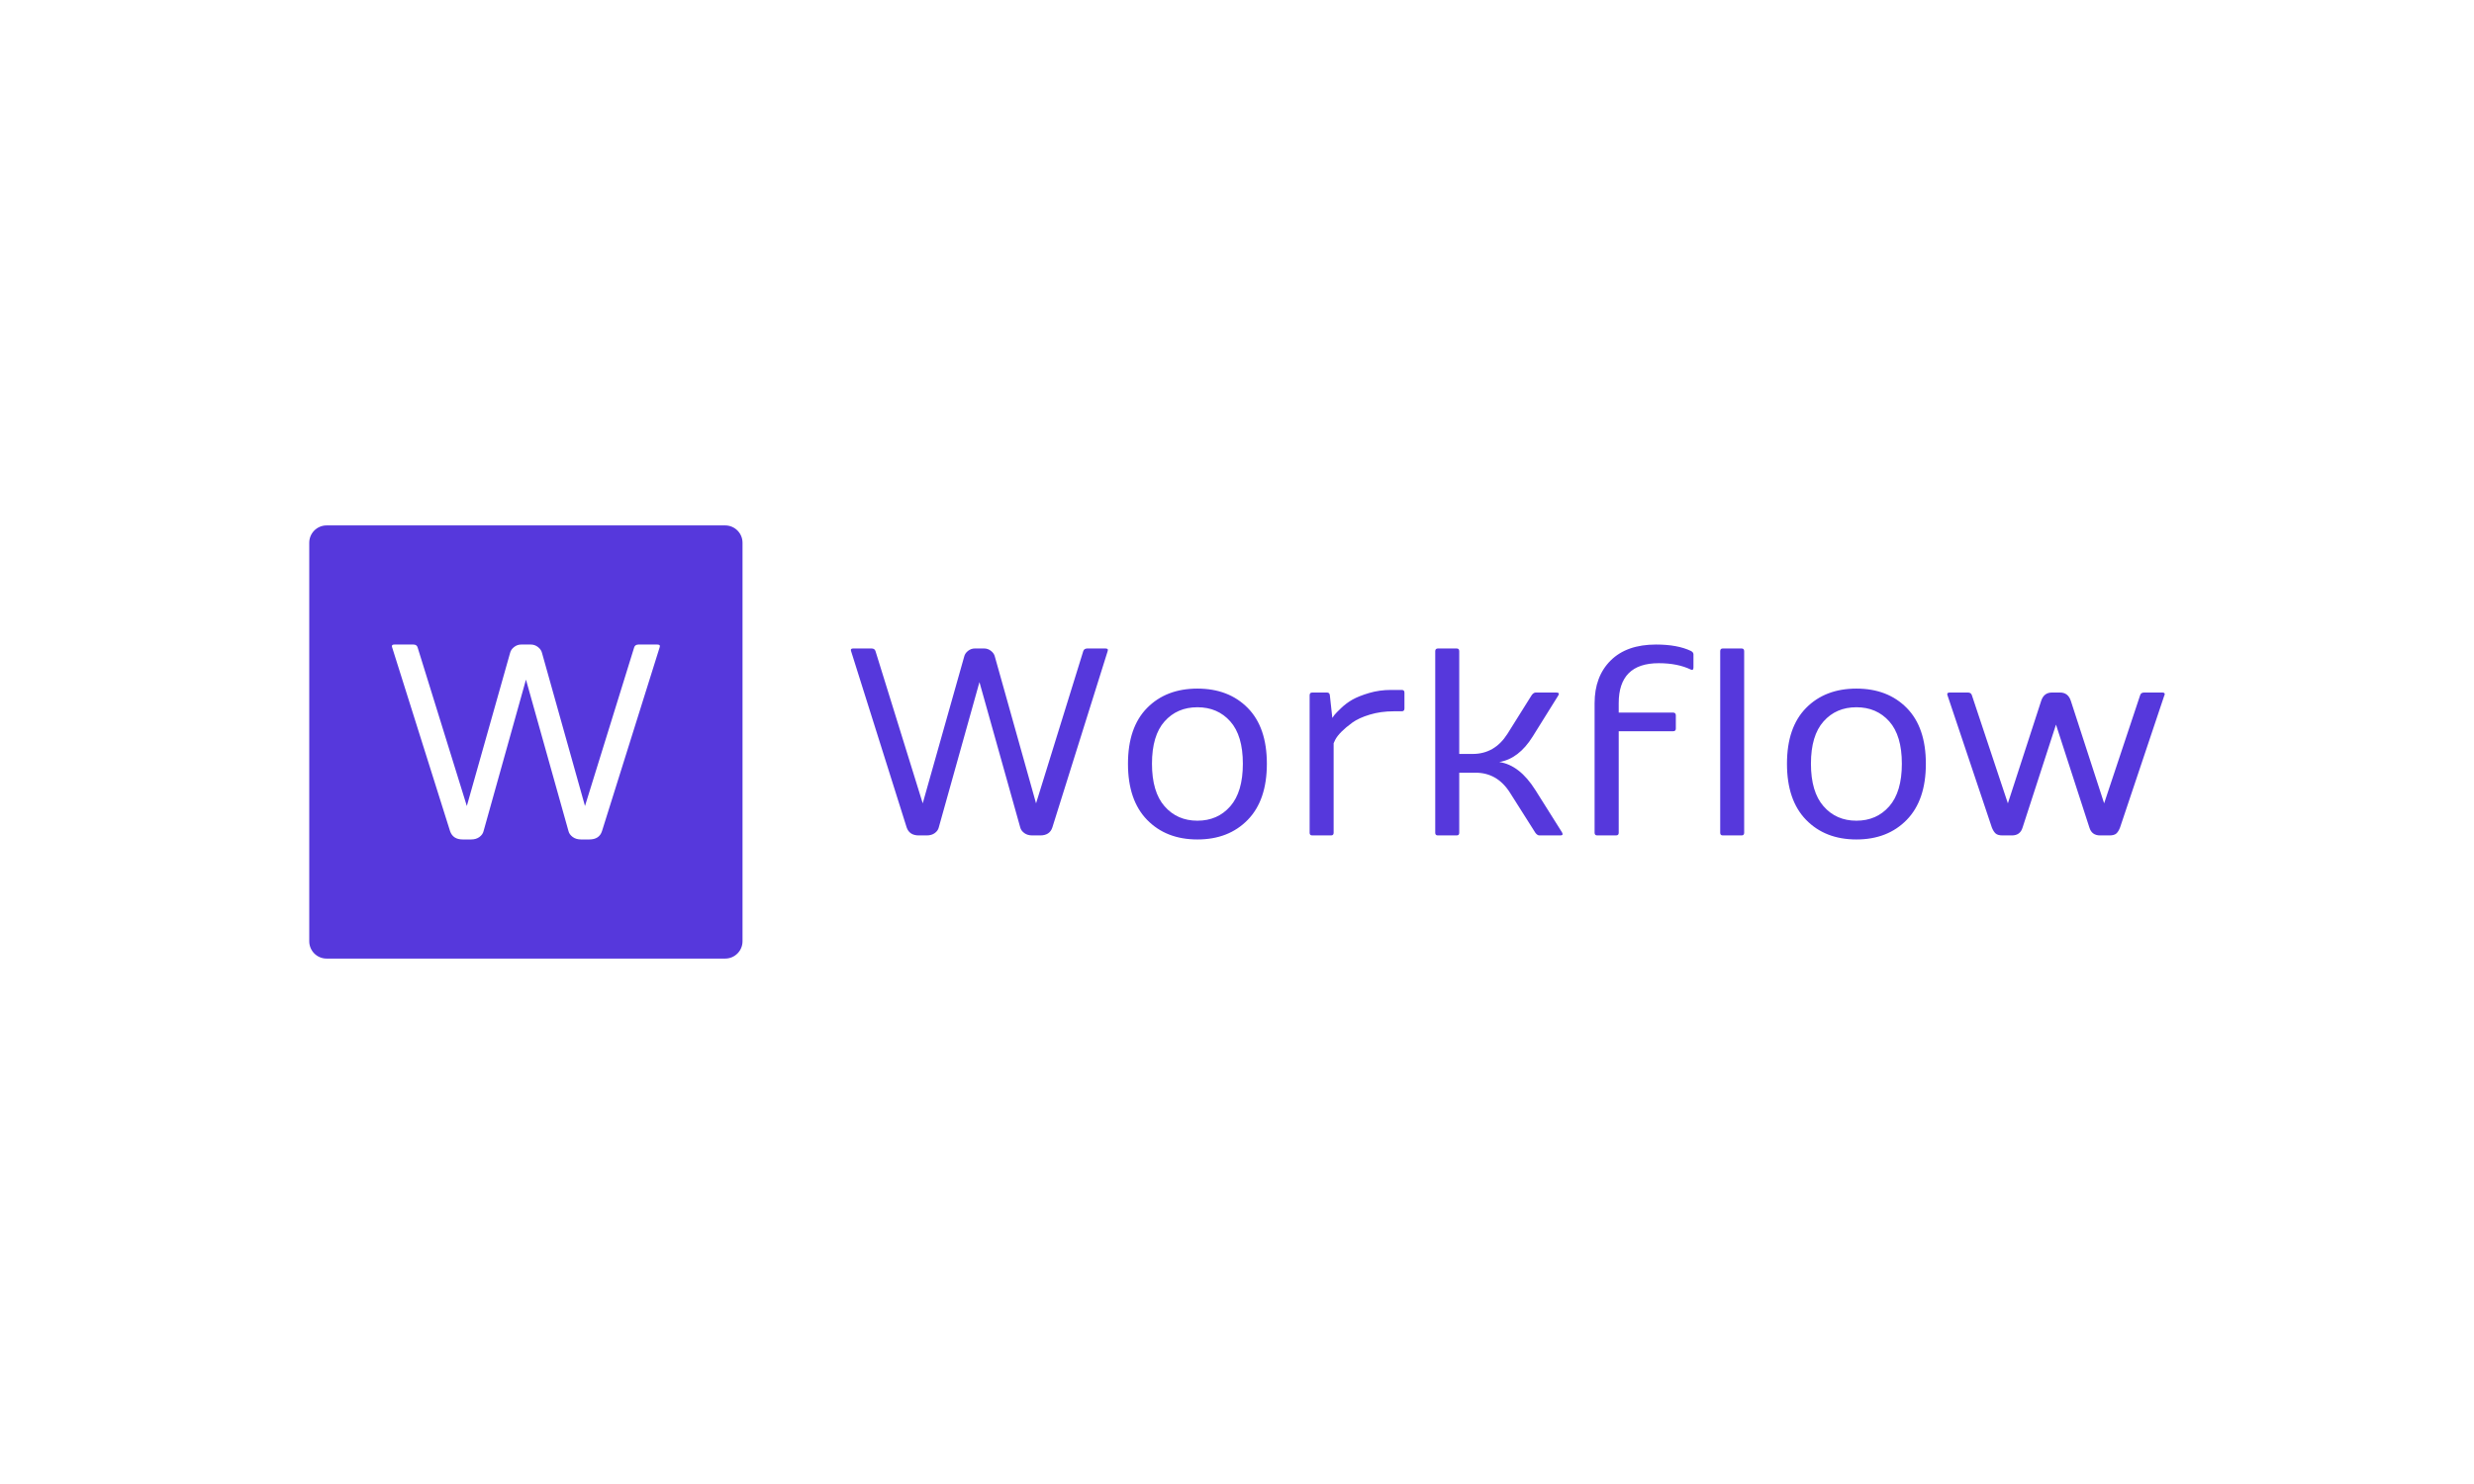
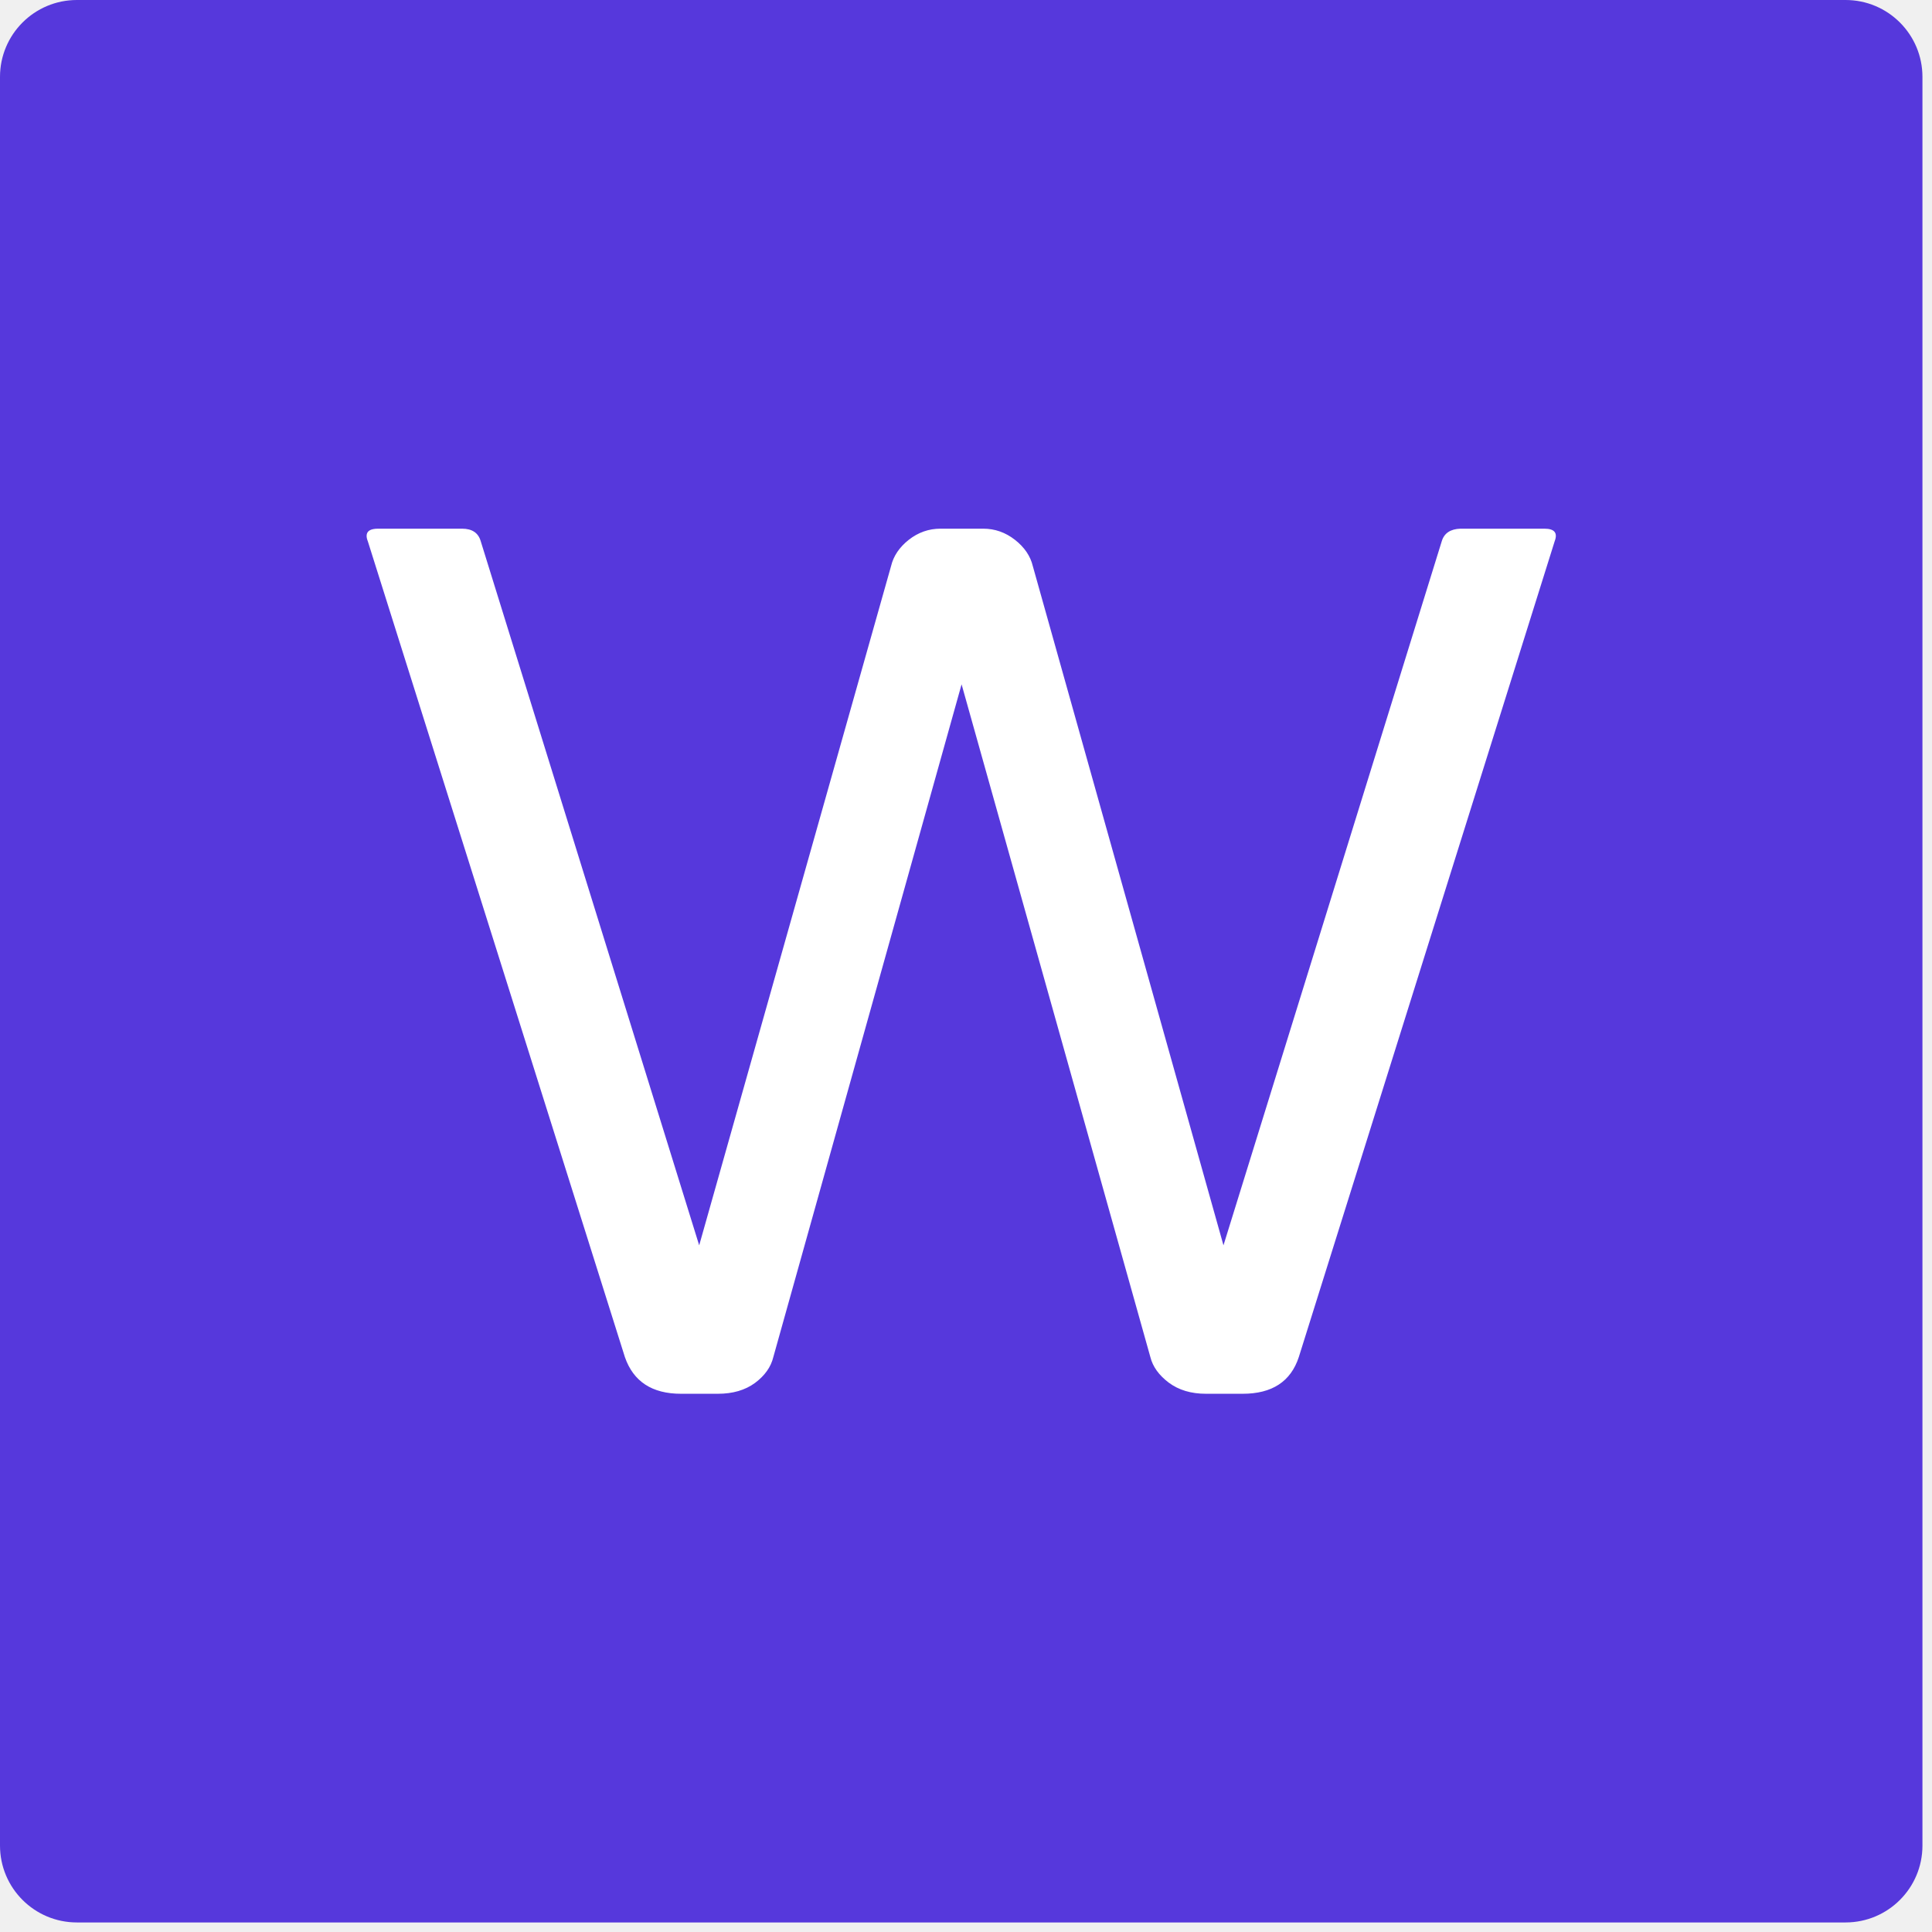
- <svg xmlns="http://www.w3.org/2000/svg" version="1.1" width="100%" height="100%" viewBox="0 0 1000 600">
-   <rect width="1000" height="600" x="0" y="0" fill="#ffffff" />
-   <g>
-     <rect width="333.333" height="333.333" rx="13.333" ry="13.333" y="260.141" fill="hsl(251 70% 54%)" transform="matrix(0.5253899,0,0,0.5253899,0,75.75968)" x="237.919" />
-     <path d="M346.267 495.44L301.693 353.98Q301.484 353.474 301.484 353.057L301.484 353.057Q301.484 351.807 303.478 351.807L303.478 351.807L318.029 351.807Q320.647 351.807 321.272 353.98L321.272 353.98L359.151 476.069L392.419 358.294Q393.043 355.676 395.483 353.742Q397.953 351.807 400.988 351.807L400.988 351.807L408.398 351.807Q411.433 351.807 413.902 353.742Q416.372 355.676 416.997 358.294L416.997 358.294L450.056 476.069L487.906 353.98Q488.53 351.897 491.149 351.807L491.149 351.807L505.7 351.807Q508.318 351.807 507.485 353.98L507.485 353.98L463.119 495.44Q461.036 501.807 453.389 501.807L453.389 501.807L447.021 501.807Q443.153 501.807 440.564 499.873Q438.005 497.939 437.38 495.44L437.38 495.44L404.648 378.796L372.006 495.44Q371.381 498.028 368.822 499.933Q366.263 501.807 362.395 501.807L362.395 501.807L355.997 501.807Q348.469 501.807 346.267 495.44L346.267 495.44Z " fill="#ffffff" transform="matrix(0.5253899,0,0,0.5253899,0,75.75968)" />
-     <path d="M697.536 492.589L654.785 356.916Q654.585 356.431 654.585 356.031L654.585 356.031Q654.585 354.833 656.497 354.833L656.497 354.833L670.453 354.833Q672.964 354.833 673.564 356.916L673.564 356.916L709.893 474.011L741.8 361.054Q742.399 358.543 744.739 356.688Q747.108 354.833 750.019 354.833L750.019 354.833L757.125 354.833Q760.036 354.833 762.405 356.688Q764.774 358.543 765.373 361.054L765.373 361.054L797.079 474.011L833.381 356.916Q833.98 354.918 836.492 354.833L836.492 354.833L850.447 354.833Q852.958 354.833 852.159 356.916L852.159 356.916L809.608 492.589Q807.61 498.697 800.276 498.697L800.276 498.697L794.169 498.697Q790.458 498.697 787.976 496.842Q785.521 494.987 784.922 492.589L784.922 492.589L753.529 380.717L722.222 492.589Q721.623 495.072 719.169 496.899Q716.714 498.697 713.004 498.697L713.004 498.697L706.868 498.697Q699.648 498.697 697.536 492.589L697.536 492.589ZM921.223 501.807Q897.194 501.807 882.496 486.71Q867.799 471.613 867.799 443.56Q867.799 415.535 882.496 400.609Q897.194 385.712 921.223 385.712Q945.253 385.712 959.95 400.609Q974.648 415.535 974.648 443.56Q974.648 471.613 959.95 486.71Q945.253 501.807 921.223 501.807ZM921.223 400.067Q905.641 400.067 895.938 410.968Q886.263 421.842 886.263 443.503Q886.263 465.192 895.938 476.265Q905.641 487.367 921.223 487.367Q936.834 487.367 946.509 476.265Q956.183 465.192 956.183 443.503Q956.183 421.842 946.509 410.968Q936.834 400.067 921.223 400.067ZM1007.553 496.699L1007.553 496.699L1007.553 390.849Q1007.553 388.737 1009.579 388.737L1009.579 388.737L1020.909 388.737Q1022.907 388.737 1023.107 390.849L1023.107 390.849L1025.019 408.286L1026.617 406.003Q1027.73 404.576 1031.697 400.78Q1035.664 396.956 1040.516 394.188Q1045.396 391.448 1053.358 389.079Q1061.349 386.739 1070.167 386.739L1070.167 386.739L1078.387 386.739Q1080.498 386.739 1080.498 388.737L1080.498 388.737L1080.498 401.065Q1080.498 403.177 1078.387 403.177L1078.387 403.177L1072.279 403.177Q1062.234 403.177 1053.815 405.746Q1045.396 408.286 1040.373 411.91L1040.373 411.91Q1030.242 419.33 1027.216 425.152L1027.216 425.152L1026.018 427.749L1026.018 496.699Q1026.018 498.697 1024.02 498.697L1024.02 498.697L1009.579 498.697Q1007.553 498.697 1007.553 496.699ZM1104.186 496.699L1104.186 496.699L1104.186 356.916Q1104.186 354.918 1106.183 354.833L1106.183 354.833L1120.653 354.833Q1122.65 354.833 1122.65 356.916L1122.65 356.916L1122.65 435.997L1132.981 435.997Q1149.848 435.997 1159.665 420.643L1159.665 420.643L1178.329 390.849Q1179.728 388.822 1181.44 388.737L1181.44 388.737L1197.279 388.737Q1200.39 388.737 1198.706 391.248L1198.706 391.248L1179.129 422.641Q1168.484 439.707 1153.444 442.218L1153.444 442.218Q1169.111 444.53 1181.24 463.794L1181.24 463.794L1201.617 496.185Q1202.216 497.099 1202.159 497.898Q1202.102 498.697 1200.105 498.697L1200.105 498.697L1184.351 498.697Q1182.753 498.697 1181.24 496.699L1181.24 496.699L1161.663 465.791Q1151.845 450.323 1134.979 450.438L1134.979 450.438L1122.65 450.438L1122.65 496.699Q1122.65 498.697 1120.653 498.697L1120.653 498.697L1106.183 498.697Q1104.186 498.697 1104.186 496.699ZM1226.788 496.699L1226.788 496.699L1226.788 396.956Q1226.788 376.379 1239.117 364.108Q1251.474 351.807 1274.049 351.807L1274.049 351.807Q1290.487 351.807 1300.847 356.716L1300.847 356.716Q1302.844 357.744 1302.844 359.342L1302.844 359.342L1302.844 369.473Q1302.844 371.984 1300.847 371.071L1300.847 371.071Q1290.601 366.162 1276.161 366.162L1276.161 366.162Q1245.339 366.162 1245.339 396.956L1245.339 396.956L1245.339 404.176L1287.177 404.176Q1289.203 404.176 1289.288 406.202L1289.288 406.202L1289.288 416.533Q1289.288 418.531 1287.177 418.531L1287.177 418.531L1245.339 418.531L1245.339 496.699Q1245.339 498.697 1243.255 498.697L1243.255 498.697L1228.9 498.697Q1226.788 498.697 1226.788 496.699ZM1323.421 496.699L1323.421 496.699L1323.421 356.916Q1323.421 354.833 1325.419 354.833L1325.419 354.833L1339.859 354.833Q1341.857 354.833 1341.857 356.916L1341.857 356.916L1341.857 496.699Q1341.857 498.697 1339.859 498.697L1339.859 498.697L1325.419 498.697Q1323.421 498.697 1323.421 496.699ZM1428.215 501.807Q1404.186 501.807 1389.488 486.71Q1374.791 471.613 1374.791 443.56Q1374.791 415.535 1389.488 400.609Q1404.186 385.712 1428.215 385.712Q1452.245 385.712 1466.942 400.609Q1481.64 415.535 1481.64 443.56Q1481.64 471.613 1466.942 486.71Q1452.245 501.807 1428.215 501.807ZM1428.215 400.067Q1412.605 400.067 1402.93 410.968Q1393.227 421.842 1393.227 443.503Q1393.227 465.192 1402.93 476.265Q1412.605 487.367 1428.215 487.367Q1443.798 487.367 1453.501 476.265Q1463.175 465.192 1463.175 443.503Q1463.175 421.842 1453.501 410.968Q1443.798 400.067 1428.215 400.067ZM1532.411 492.589L1498.278 390.849Q1498.078 390.449 1498.078 390.049L1498.078 390.049Q1498.078 388.737 1499.99 388.737L1499.99 388.737L1513.946 388.737Q1516.457 388.737 1517.057 390.849L1517.057 390.849L1544.739 474.011L1570.424 394.958Q1572.536 388.737 1578.643 388.737L1578.643 388.737L1584.865 388.737Q1591.001 388.737 1593.113 394.958L1593.113 394.958L1618.798 474.011L1646.48 390.849Q1647.079 388.737 1649.591 388.737L1649.591 388.737L1663.546 388.737Q1665.43 388.737 1665.43 390.049L1665.43 390.049Q1665.43 390.449 1665.145 390.849L1665.145 390.849L1631.041 492.589Q1629.813 495.786 1628.158 497.241Q1626.503 498.697 1622.907 498.697L1622.907 498.697L1615.687 498.697Q1609.266 498.697 1607.439 492.589L1607.439 492.589L1581.754 413.423L1556.069 492.589Q1554.271 498.697 1547.85 498.697L1547.85 498.697L1540.63 498.697Q1537.005 498.697 1535.35 497.241Q1533.695 495.786 1532.411 492.589L1532.411 492.589Z " fill="hsl(251 70% 54%)" transform="matrix(0.5253899,0,0,0.5253899,0,75.75968)" />
-   </g>
+ <svg xmlns="http://www.w3.org/2000/svg" width="176" height="176" viewBox="0 0 176 176" fill="none">
+   <path d="M168.125 0H7.005C3.136 0 0 3.136 0 7.005V168.125C0 171.994 3.136 175.13 7.005 175.13H168.125C171.994 175.13 175.13 171.994 175.13 168.125V7.005C175.13 3.136 171.994 0 168.125 0Z" fill="#5638DC" />
+   <path d="M56.925 123.624L33.506 49.302C33.433 49.125 33.397 48.963 33.397 48.817C33.397 48.38 33.746 48.161 34.444 48.161H42.089C43.006 48.161 43.574 48.541 43.793 49.302L63.694 113.446L81.173 51.569C81.392 50.652 81.928 49.854 82.783 49.177C83.648 48.499 84.612 48.161 85.675 48.161H89.568C90.631 48.161 91.595 48.499 92.46 49.177C93.325 49.854 93.867 50.652 94.086 51.569L111.455 113.446L131.341 49.302C131.56 48.572 132.128 48.192 133.045 48.161H140.69C141.607 48.161 141.919 48.541 141.628 49.302L118.318 123.624C117.588 125.854 115.884 126.969 113.206 126.969H109.86C108.505 126.969 107.375 126.63 106.468 125.953C105.571 125.276 105.014 124.499 104.795 123.624L87.598 62.34L70.448 123.624C70.229 124.53 69.672 125.317 68.775 125.984C67.879 126.641 66.754 126.969 65.399 126.969H62.037C59.401 126.969 57.697 125.854 56.925 123.624Z" fill="white" />
</svg>
